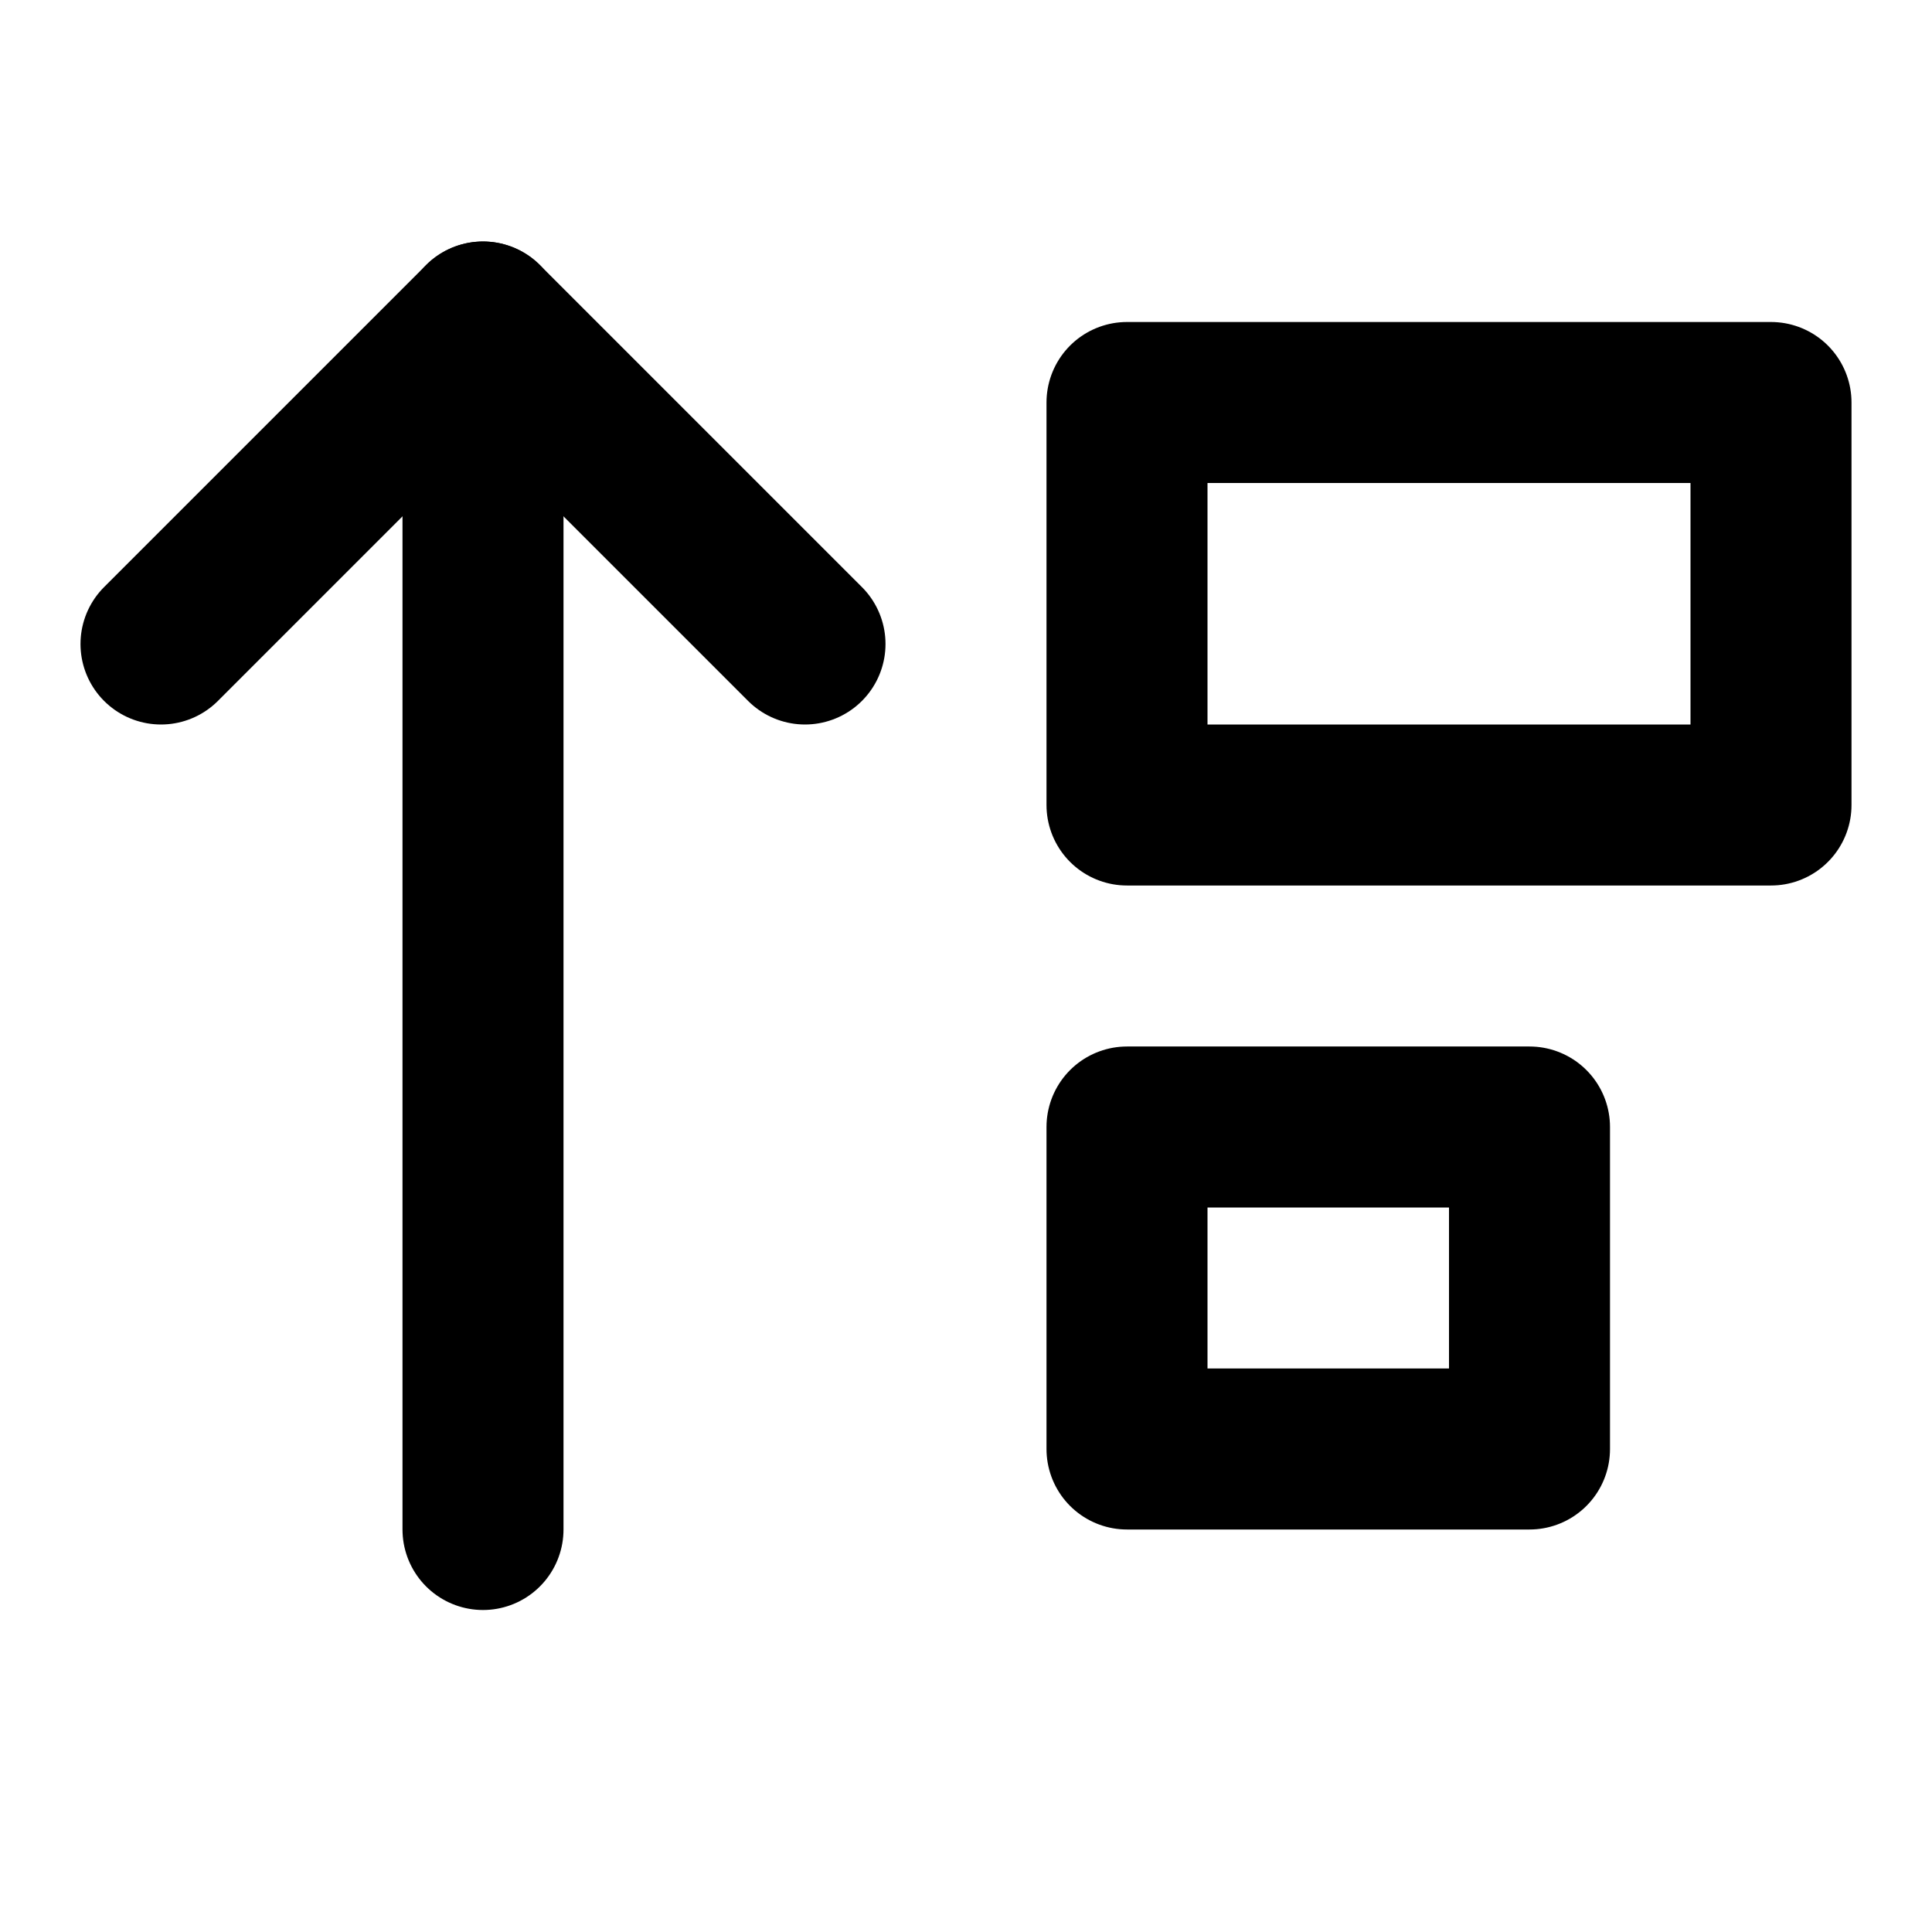
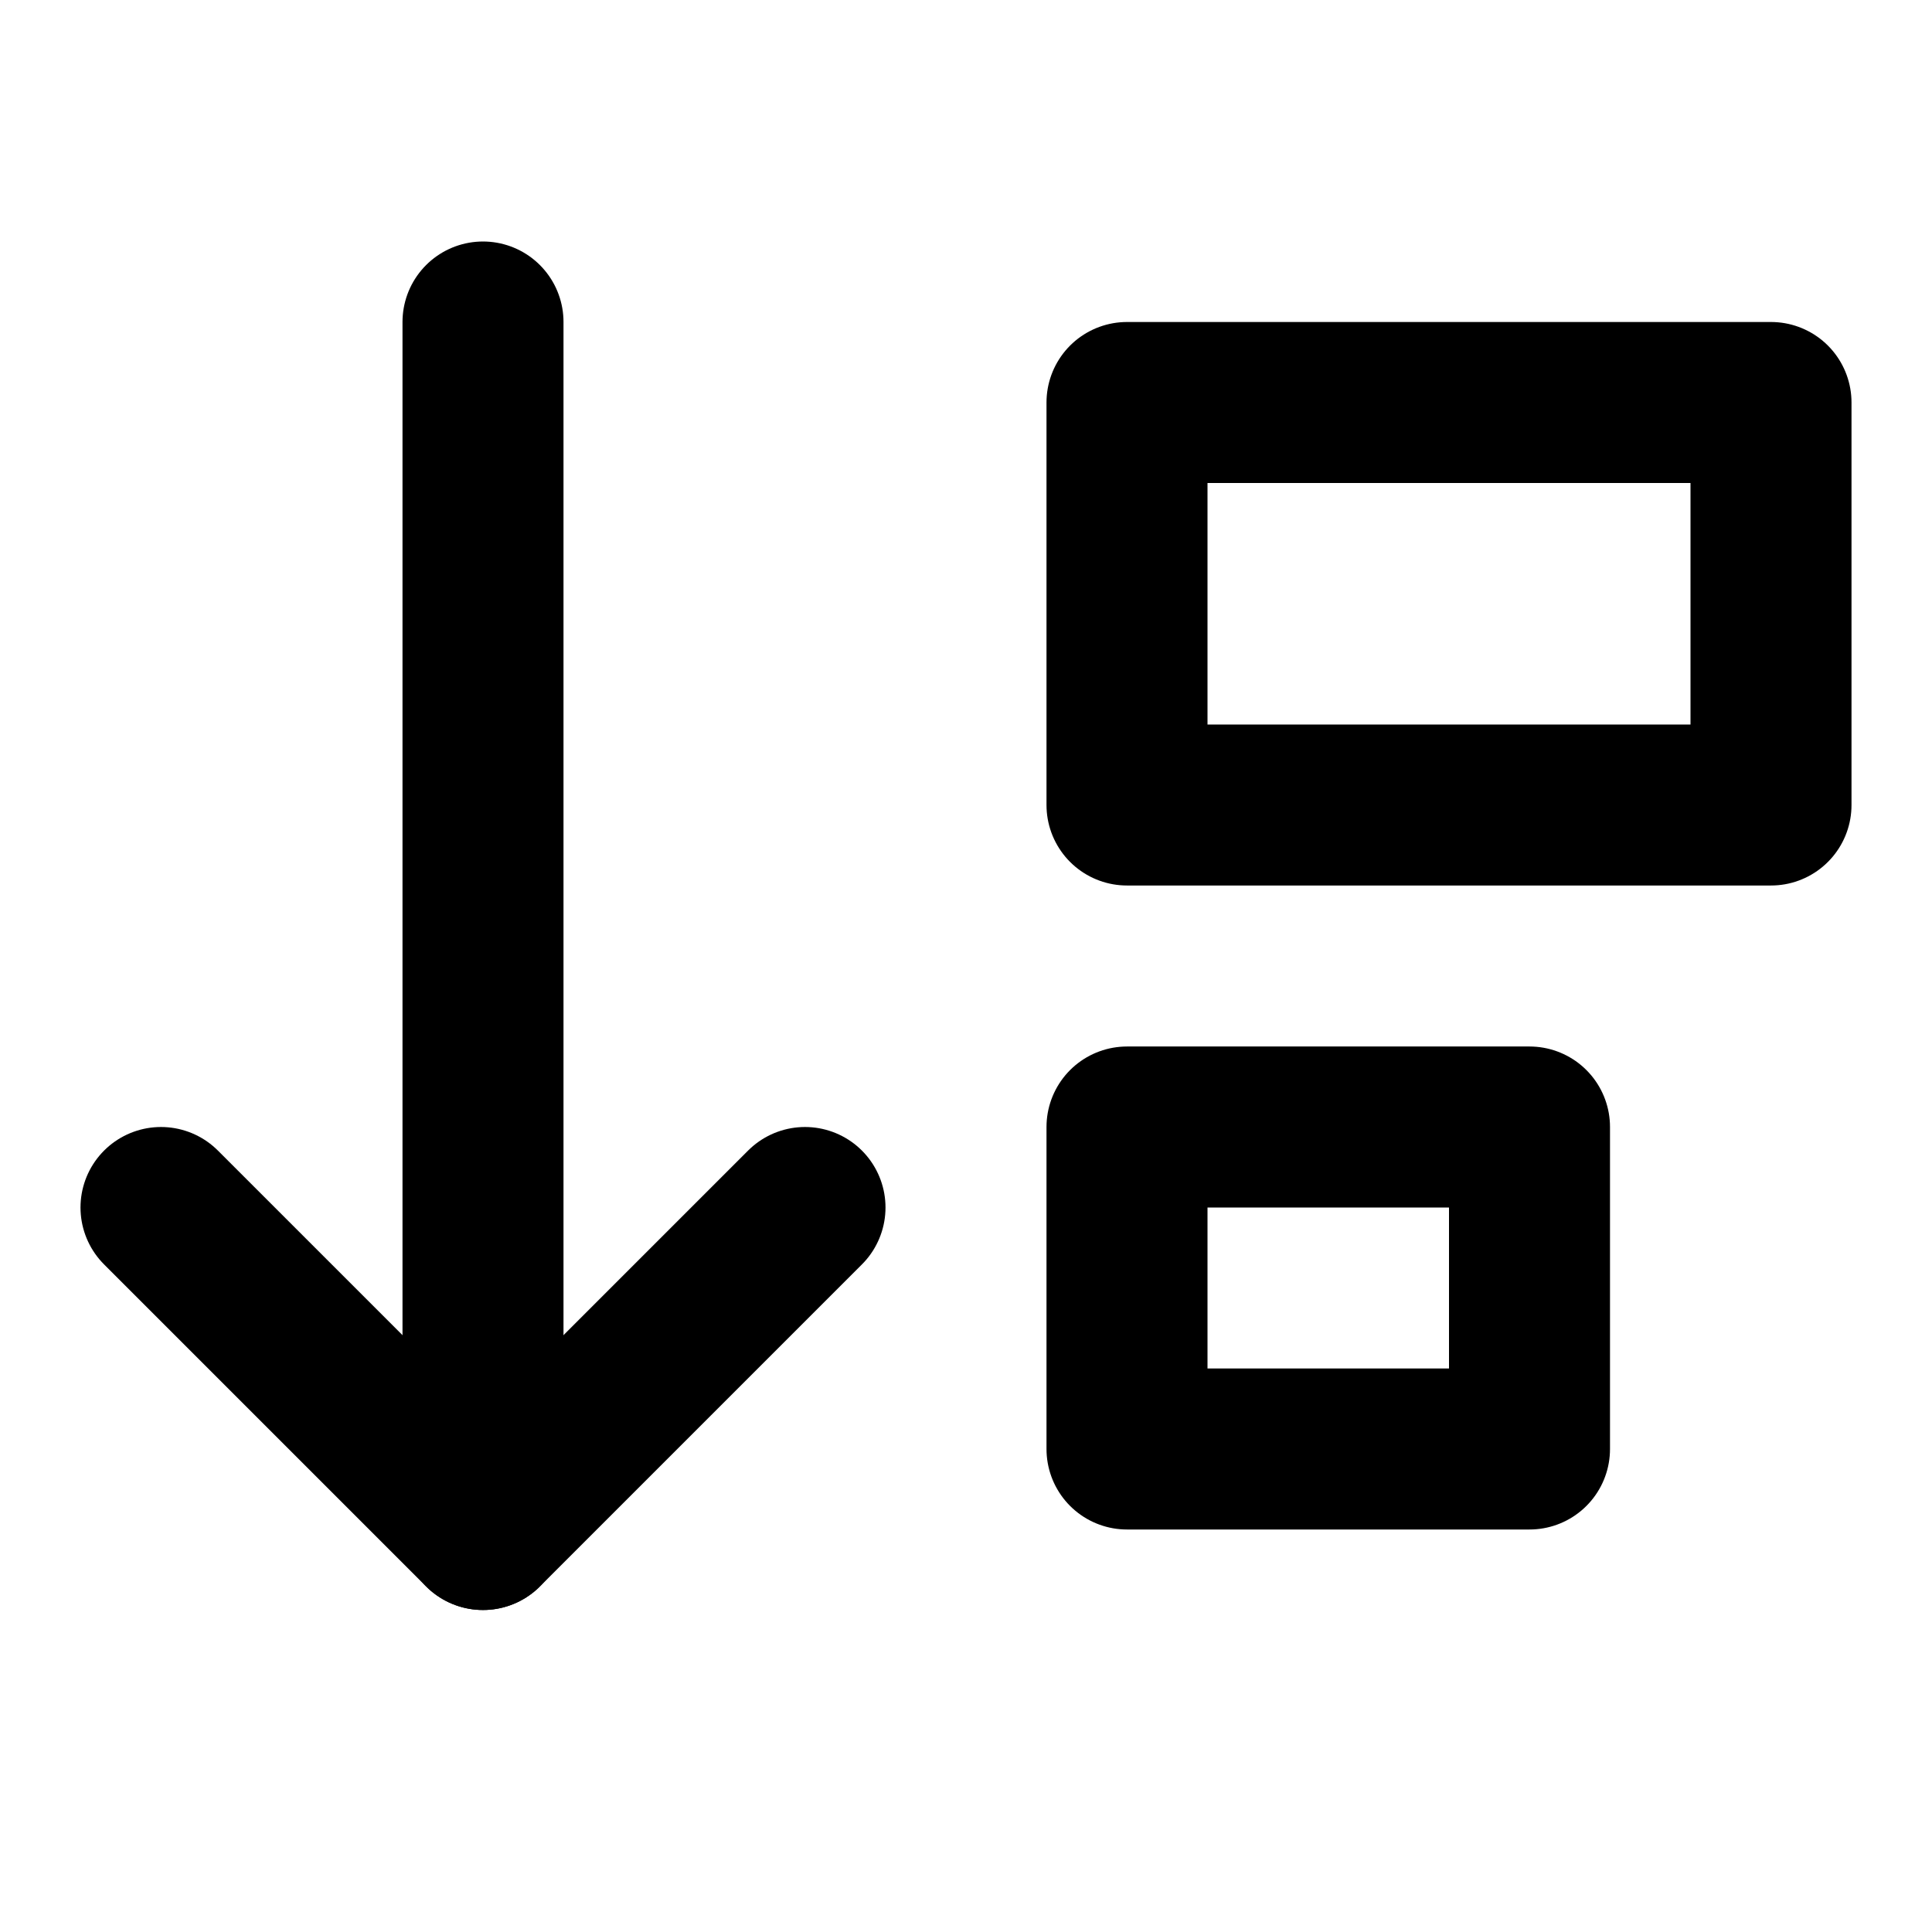
<svg xmlns="http://www.w3.org/2000/svg" width="24" height="24" viewBox="0 0 24 24" fill="none" stroke="currentColor" stroke-width="2" stroke-linecap="round" stroke-linejoin="round">
-   <path d="M6 19V4" />
-   <path d="M2 8l4-4 4 4" />
  <path d="M19 18h-5v-4h5v4z" />
  <path d="M22 10h-8V5h8v5z" />
+   <path d="M6 19V4" />
+   <path d="M10 15l-4 4-4-4" />
</svg>
